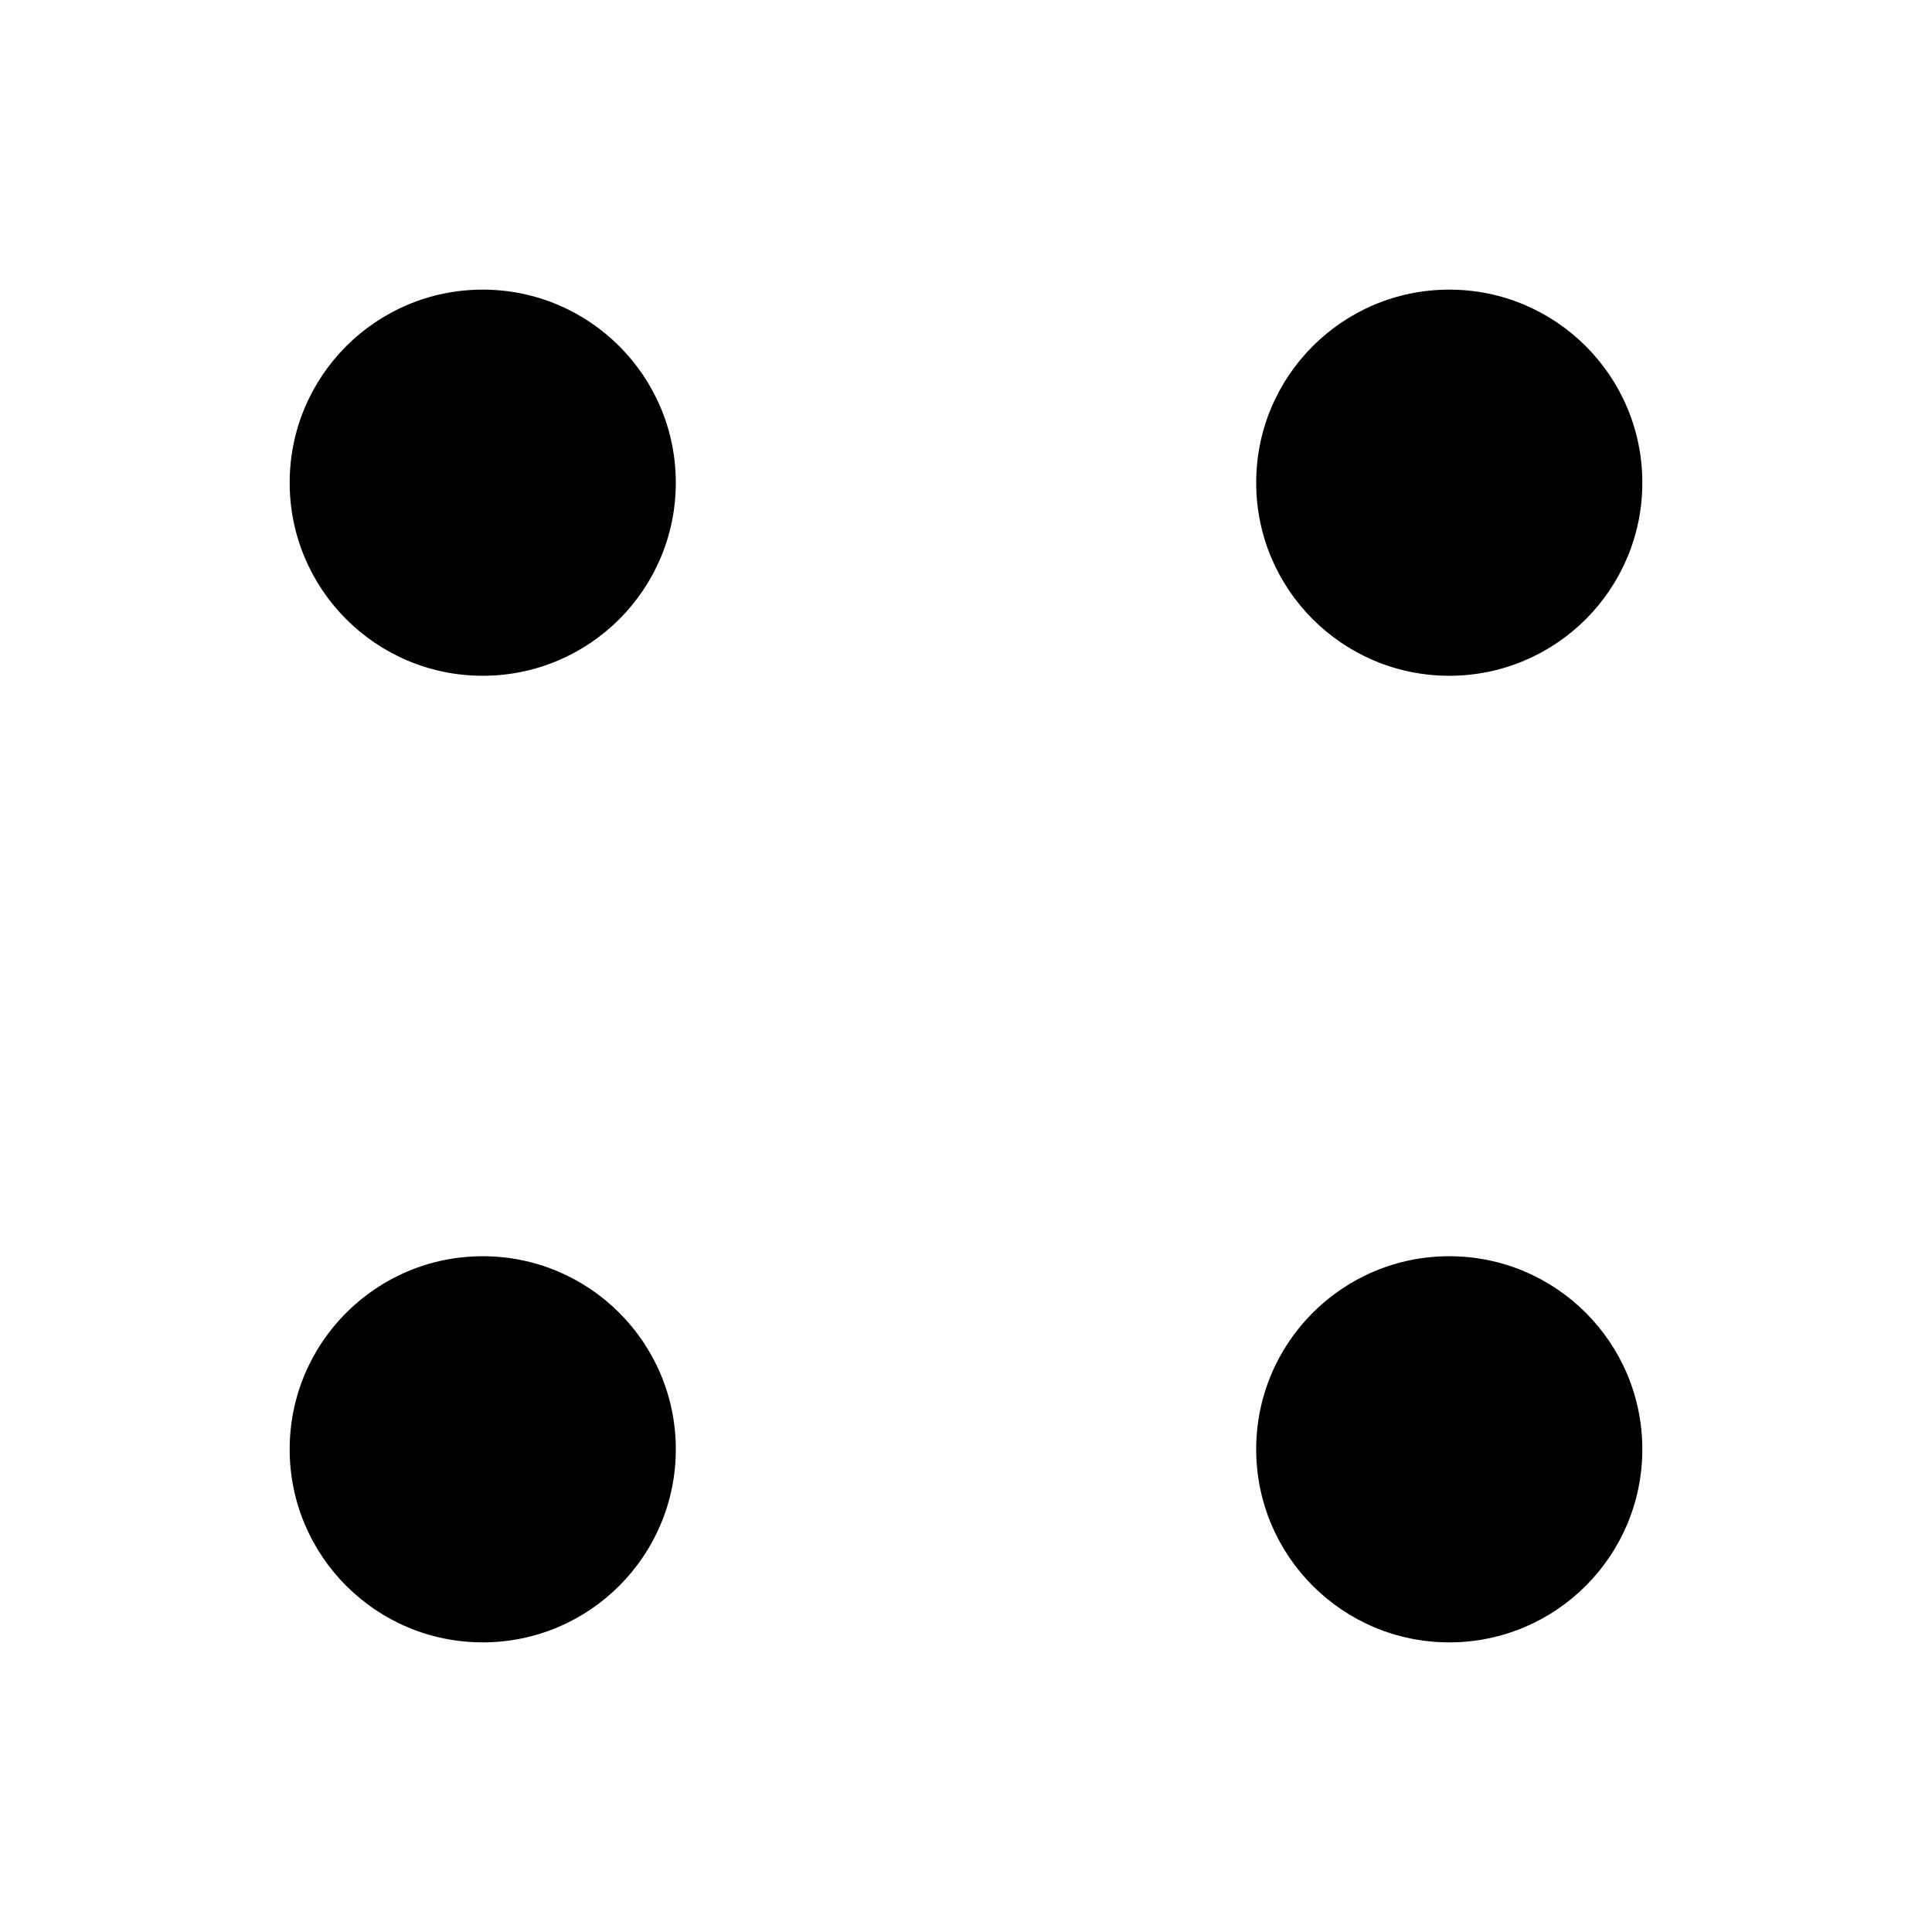
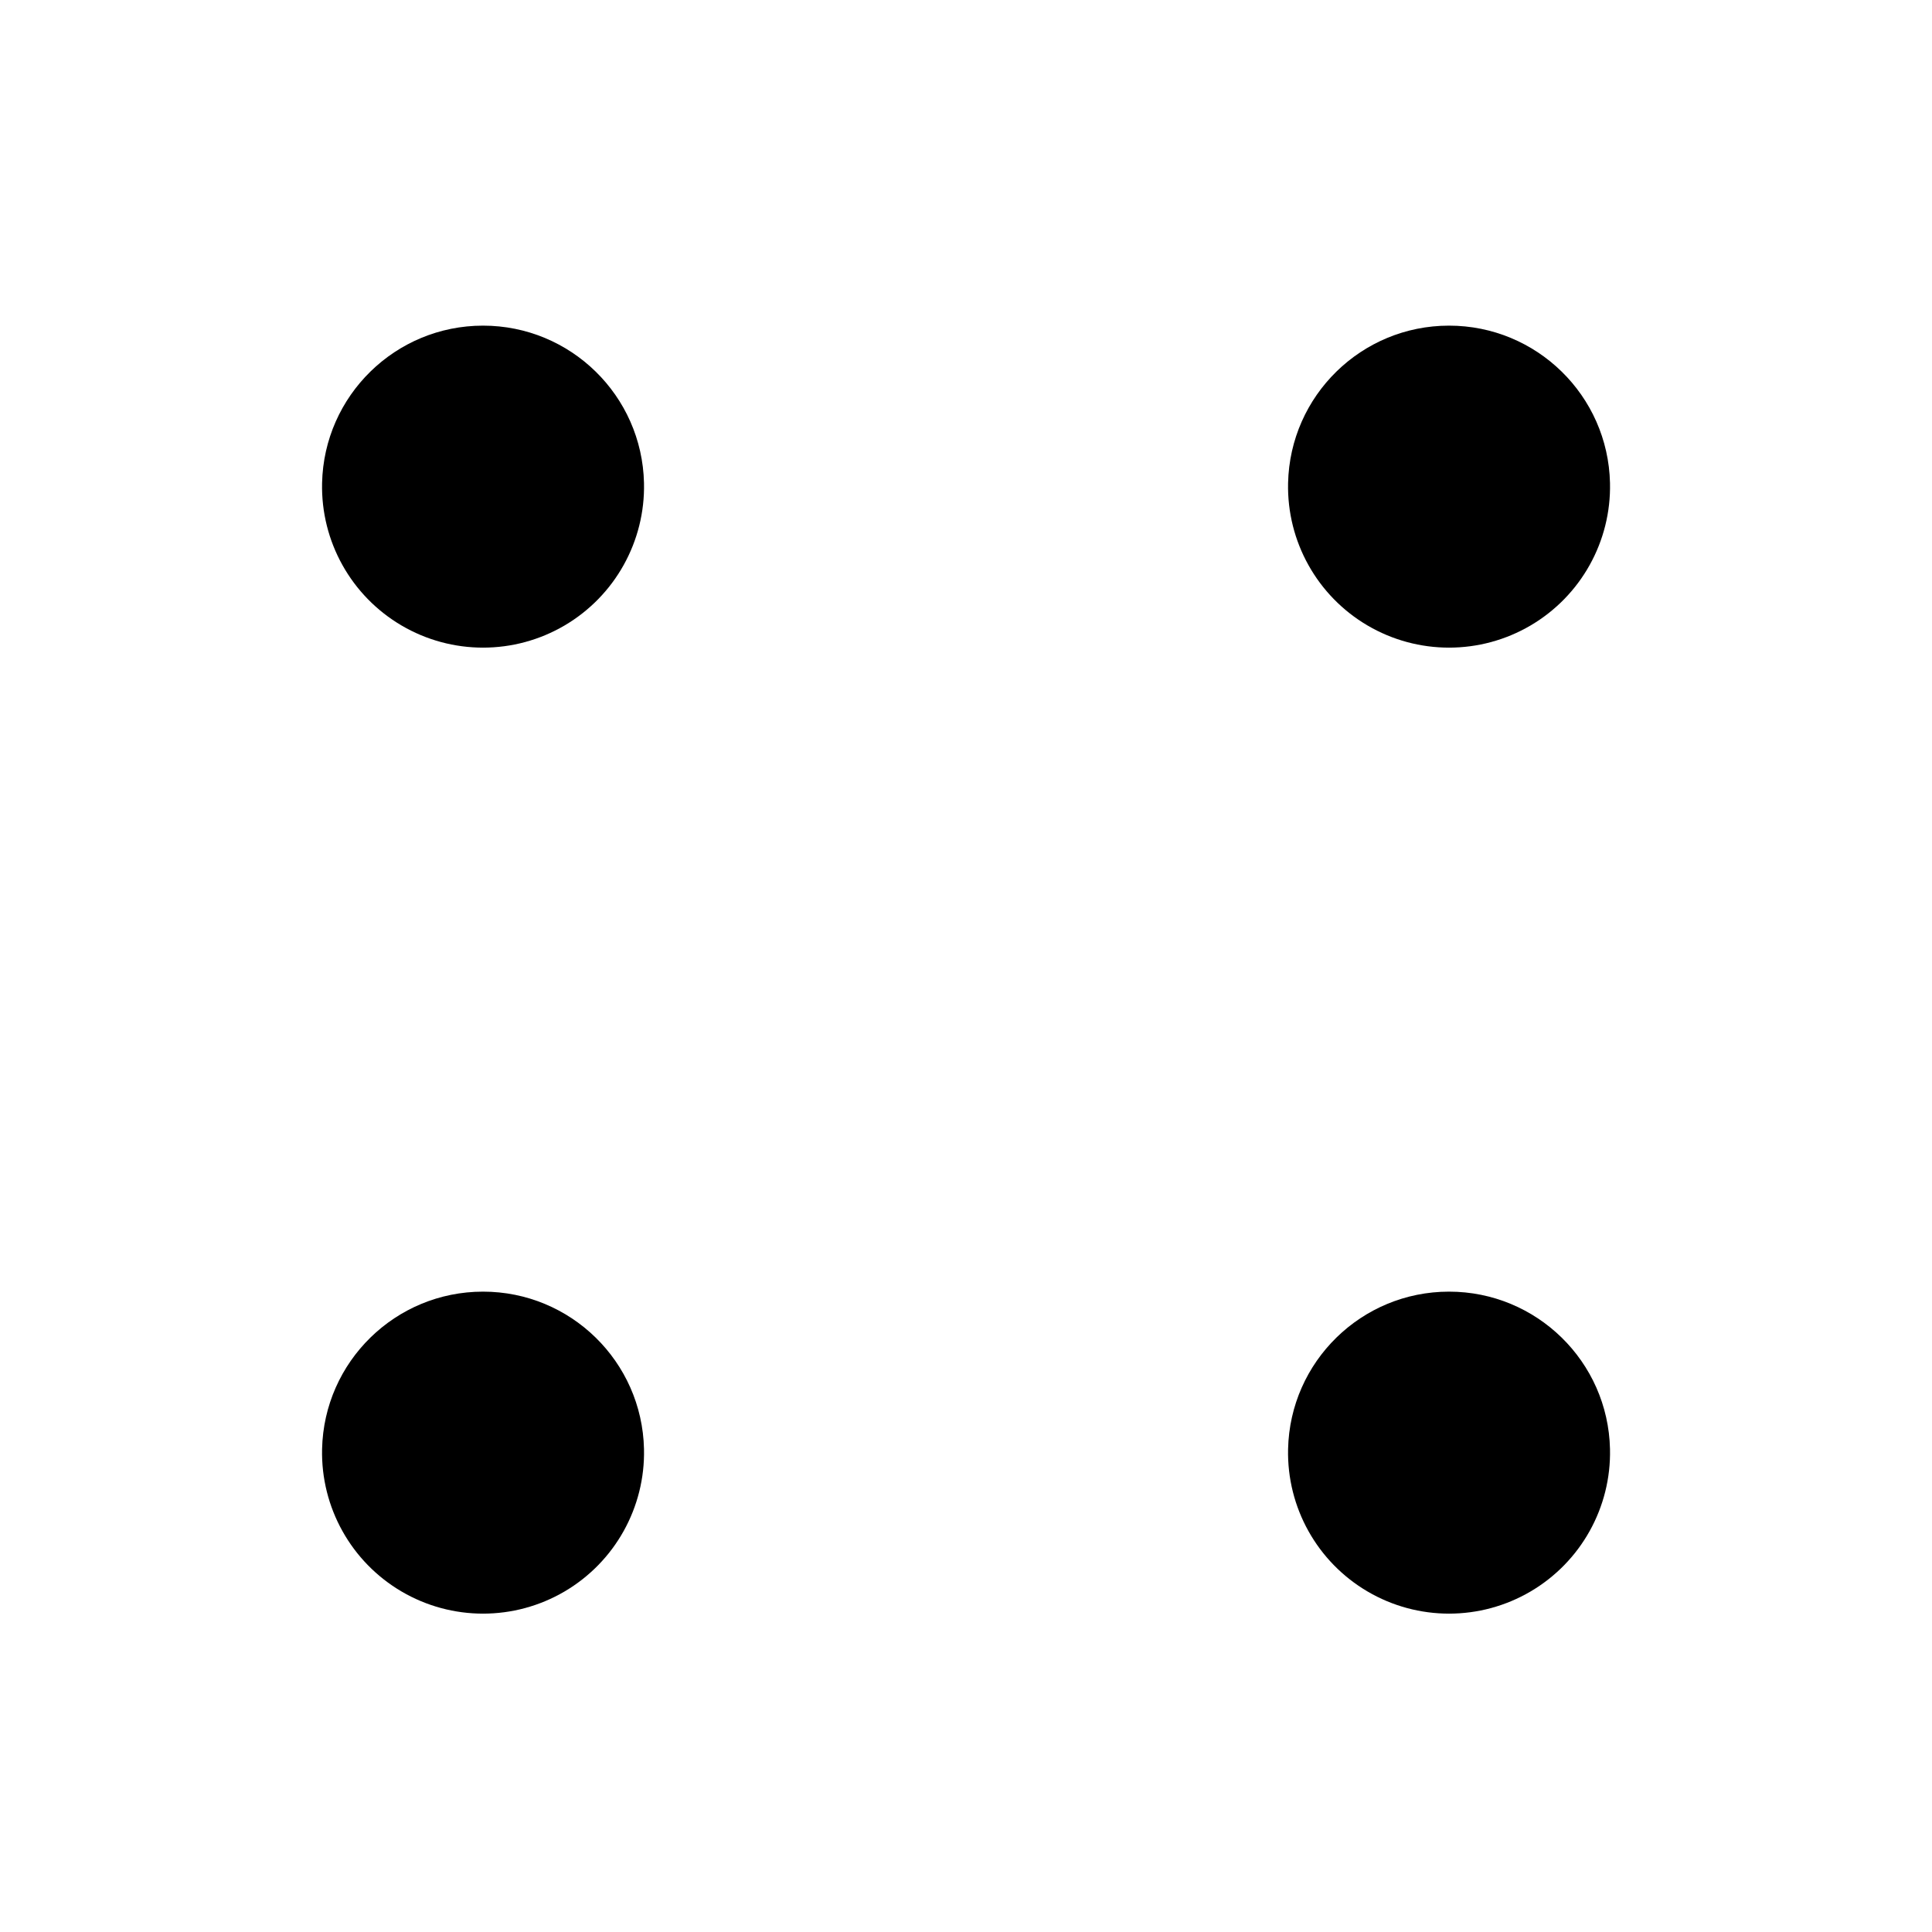
- <svg xmlns="http://www.w3.org/2000/svg" t="1759846000578" class="icon" viewBox="0 0 1024 1024" version="1.1" p-id="9372" width="23" height="23">
-   <path d="M255.862 255.841m-102.331 0a100 100 0 1 0 204.661 0 100 100 0 1 0-204.661 0Z" p-id="9373" />
-   <path d="M768.137 255.841m-102.331 0a100 100 0 1 0 204.661 0 100 100 0 1 0-204.661 0Z" p-id="9374" />
-   <path d="M768.137 768.158m-102.331 0a100 100 0 1 0 204.661 0 100 100 0 1 0-204.661 0Z" p-id="9375" />
-   <path d="M255.863 768.158m-102.331 0a100 100 0 1 0 204.661 0 100 100 0 1 0-204.661 0Z" p-id="9376" />
+ <svg xmlns="http://www.w3.org/2000/svg" width="24" height="24" viewBox="0 0 24 24">
+   <path fill="currentColor" d="M8 6a2 2 0 1 1-3.999.001A2 2 0 0 1 8 6m0 12a2 2 0 1 1-3.999.001A2 2 0 0 1 8 18M20 6a2 2 0 1 1-3.999.001A2 2 0 0 1 20 6m0 12a2 2 0 1 1-3.999.001A2 2 0 0 1 20 18" />
</svg>
